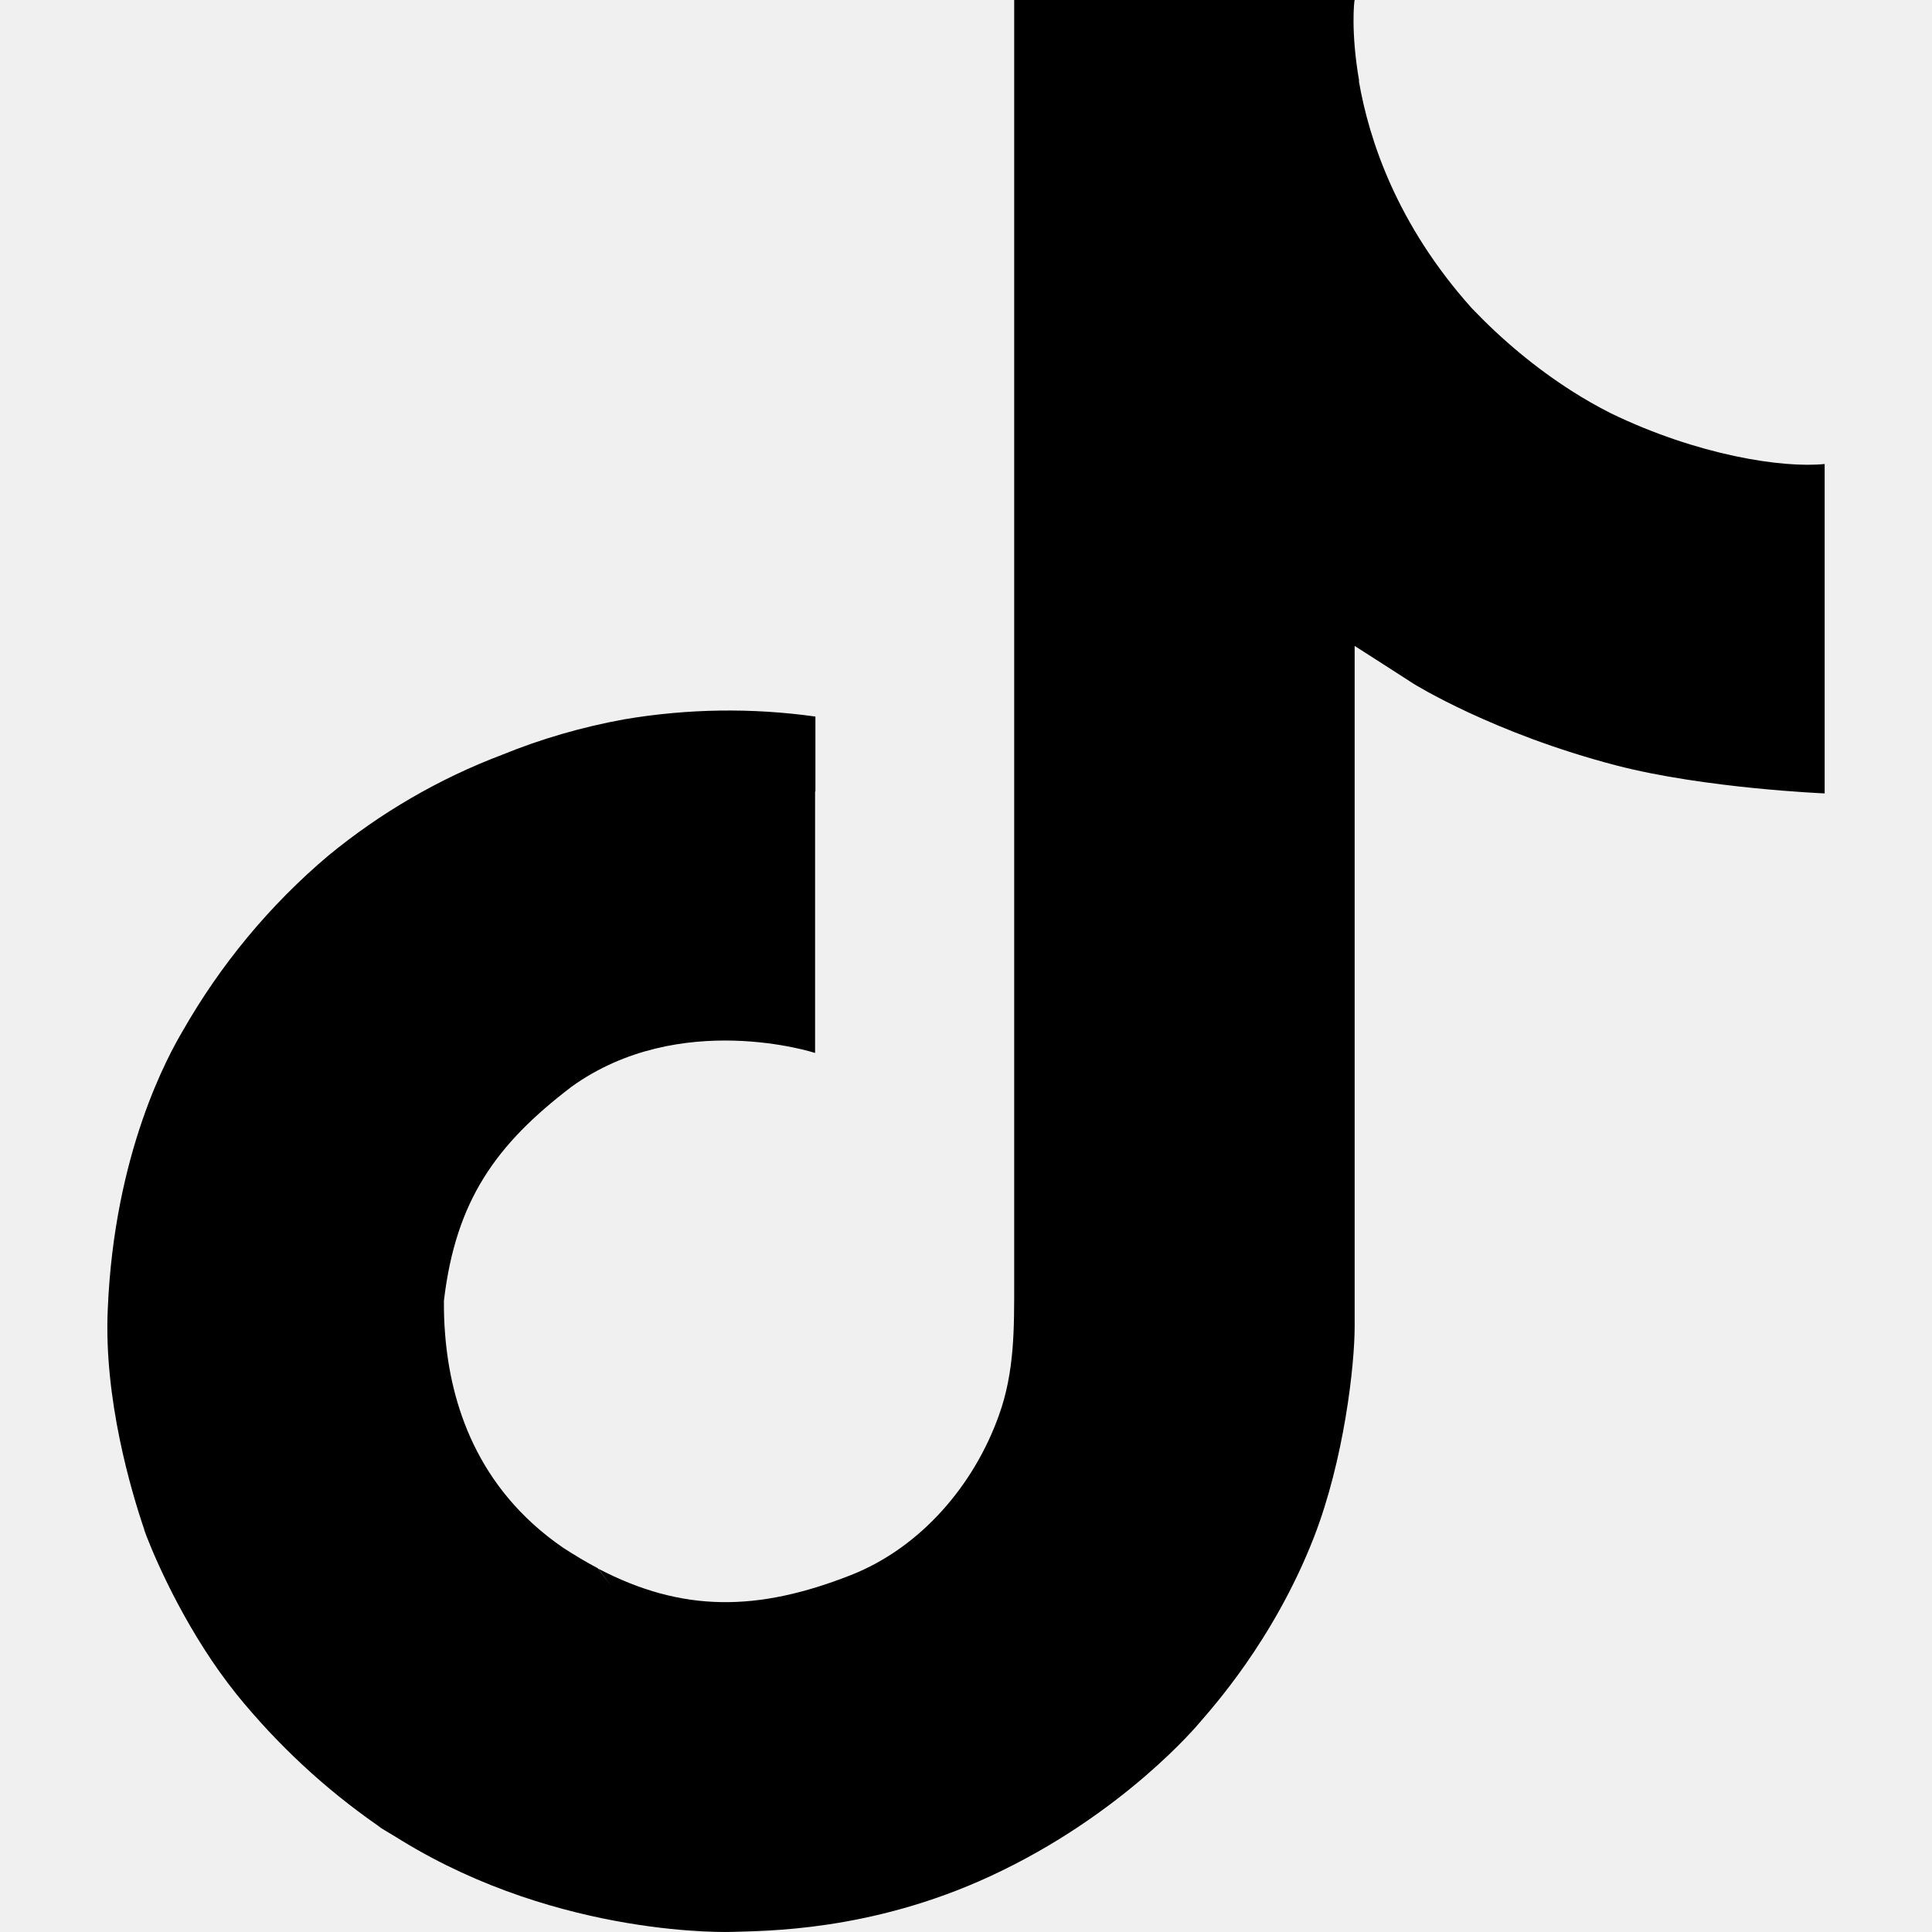
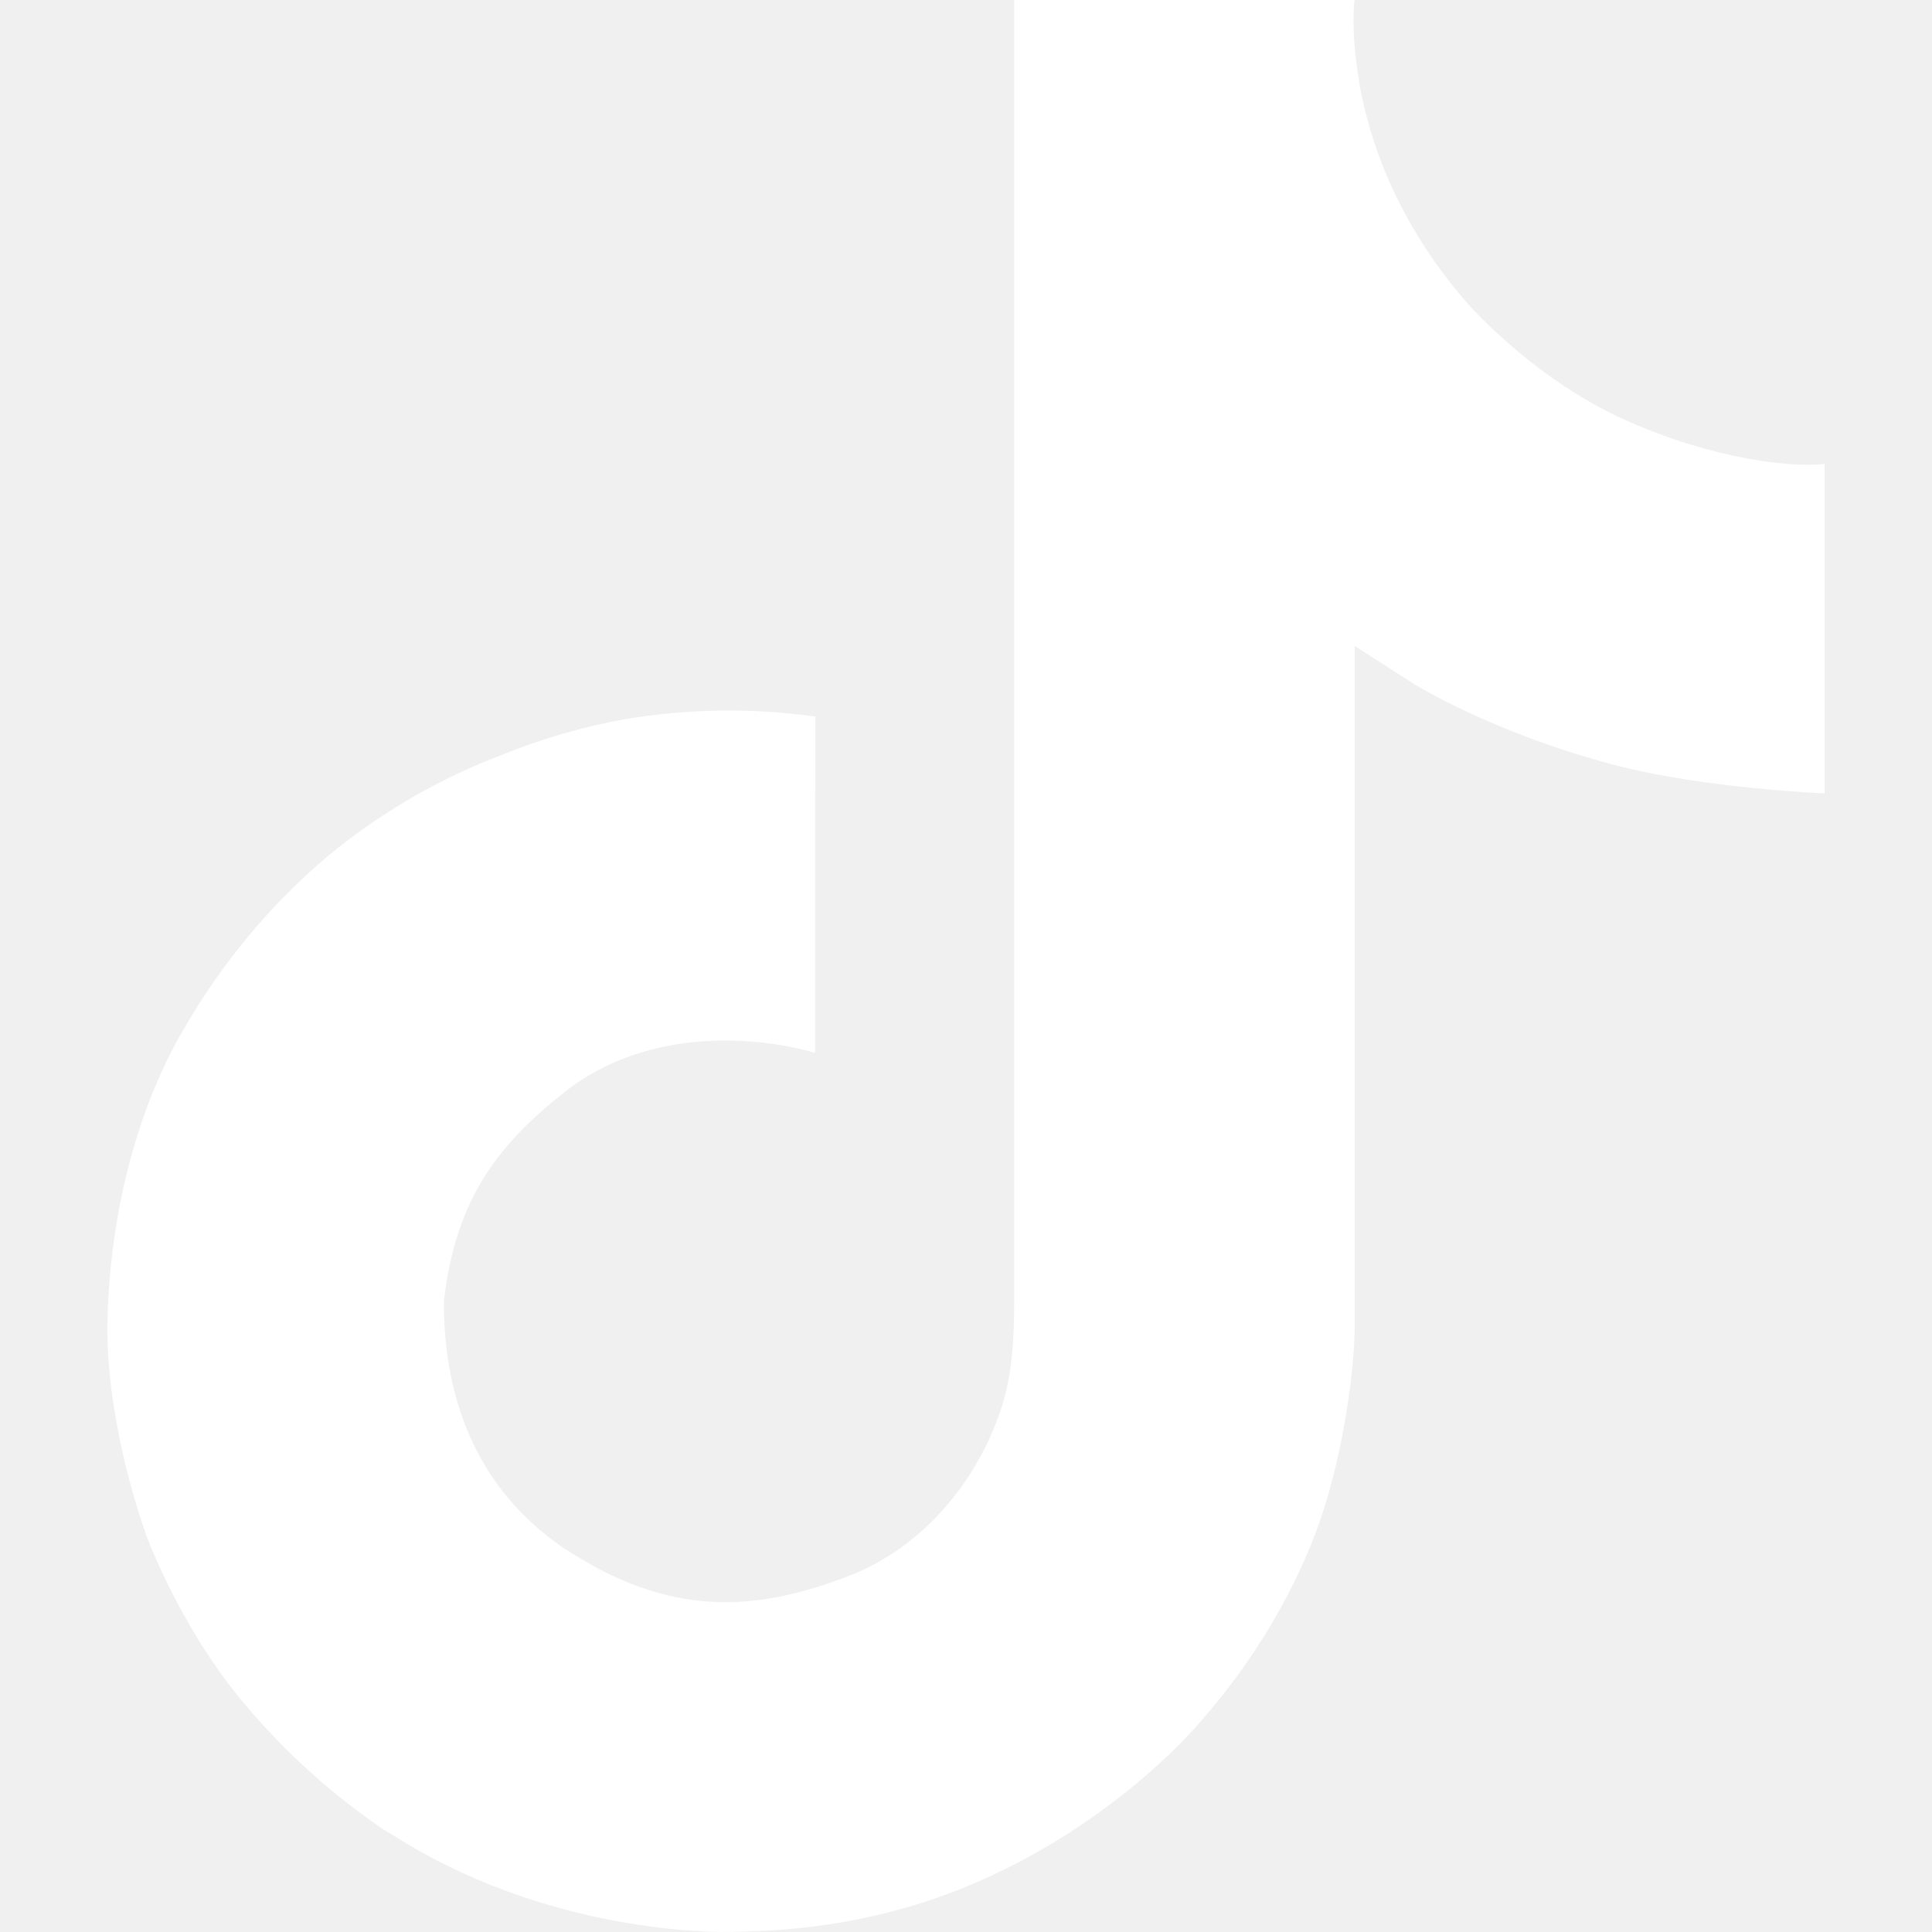
<svg xmlns="http://www.w3.org/2000/svg" width="18" height="18" viewBox="0 0 18 18" fill="none">
  <path d="M1.353 14.281C1.351 14.273 1.347 14.264 1.345 14.255V14.258C1.347 14.266 1.351 14.273 1.353 14.281Z" fill="black" />
-   <path d="M15.007 3.85C14.881 3.786 14.763 3.719 14.644 3.643C14.725 3.728 14.721 3.728 14.644 3.643C14.304 3.426 13.99 3.163 13.711 2.87C13.015 2.093 12.755 1.305 12.66 0.754H12.663C12.583 0.297 12.617 0 12.621 0H9.449V11.954C9.449 12.375 9.453 12.78 9.307 13.185C9.077 13.831 8.584 14.416 7.927 14.675C7.059 15.016 6.359 15.025 5.574 14.615C5.738 14.832 5.734 14.829 5.57 14.612C5.568 14.61 5.567 14.609 5.564 14.608C5.459 14.553 5.354 14.489 5.245 14.419C4.442 13.866 4.198 13.077 4.147 12.431C4.138 12.322 4.135 12.216 4.136 12.117C4.247 11.182 4.622 10.661 5.326 10.124C6.335 9.4 7.594 9.81 7.594 9.81V7.374C7.595 7.374 7.596 7.374 7.597 7.374V6.676C7.005 6.593 6.404 6.602 5.815 6.702C5.425 6.773 5.043 6.883 4.676 7.033C4.091 7.254 3.544 7.573 3.061 7.97C2.514 8.431 2.055 8.987 1.704 9.602C1.571 9.828 1.065 10.732 1.004 12.198C0.966 13.031 1.222 13.893 1.344 14.25V14.254L1.367 14.317C1.47 14.582 1.759 15.232 2.206 15.788C2.584 16.253 3.022 16.662 3.518 17.007C3.537 17.023 3.558 17.037 3.579 17.049C3.682 17.11 3.739 17.146 3.739 17.146C5.231 18.061 6.823 17.999 6.823 17.999C7.118 17.988 8.104 17.999 9.224 17.481C10.468 16.907 11.175 16.051 11.175 16.051C11.283 15.924 11.863 15.29 12.239 14.329C12.525 13.595 12.621 12.712 12.621 12.359V6.018C12.659 6.041 13.171 6.371 13.171 6.371C13.171 6.371 13.909 6.832 15.061 7.132C15.887 7.346 17 7.392 17 7.392V5.012V4.988V4.323C16.61 4.363 15.818 4.243 15.007 3.85Z" fill="black" />
+   <path d="M15.007 3.85C14.881 3.786 14.763 3.719 14.644 3.643C14.725 3.728 14.721 3.728 14.644 3.643C14.304 3.426 13.99 3.163 13.711 2.87C13.015 2.093 12.755 1.305 12.66 0.754H12.663C12.583 0.297 12.617 0 12.621 0H9.449V11.954C9.449 12.375 9.453 12.78 9.307 13.185C9.077 13.831 8.584 14.416 7.927 14.675C7.059 15.016 6.359 15.025 5.574 14.615C5.738 14.832 5.734 14.829 5.57 14.612C5.568 14.61 5.567 14.609 5.564 14.608C5.459 14.553 5.354 14.489 5.245 14.419C4.442 13.866 4.198 13.077 4.147 12.431C4.138 12.322 4.135 12.216 4.136 12.117C4.247 11.182 4.622 10.661 5.326 10.124C6.335 9.4 7.594 9.81 7.594 9.81V7.374C7.595 7.374 7.596 7.374 7.597 7.374V6.676C7.005 6.593 6.404 6.602 5.815 6.702C5.425 6.773 5.043 6.883 4.676 7.033C4.091 7.254 3.544 7.573 3.061 7.97C2.514 8.431 2.055 8.987 1.704 9.602C1.571 9.828 1.065 10.732 1.004 12.198C0.966 13.031 1.222 13.893 1.344 14.25V14.254L1.367 14.317C1.47 14.582 1.759 15.232 2.206 15.788C2.584 16.253 3.022 16.662 3.518 17.007C3.537 17.023 3.558 17.037 3.579 17.049C3.682 17.11 3.739 17.146 3.739 17.146C5.231 18.061 6.823 17.999 6.823 17.999C7.118 17.988 8.104 17.999 9.224 17.481C10.468 16.907 11.175 16.051 11.175 16.051C11.283 15.924 11.863 15.29 12.239 14.329C12.525 13.595 12.621 12.712 12.621 12.359V6.018C12.659 6.041 13.171 6.371 13.171 6.371C13.171 6.371 13.909 6.832 15.061 7.132C15.887 7.346 17 7.392 17 7.392V5.012V4.988V4.323C16.61 4.363 15.818 4.243 15.007 3.85Z" fill="white" />
</svg>
